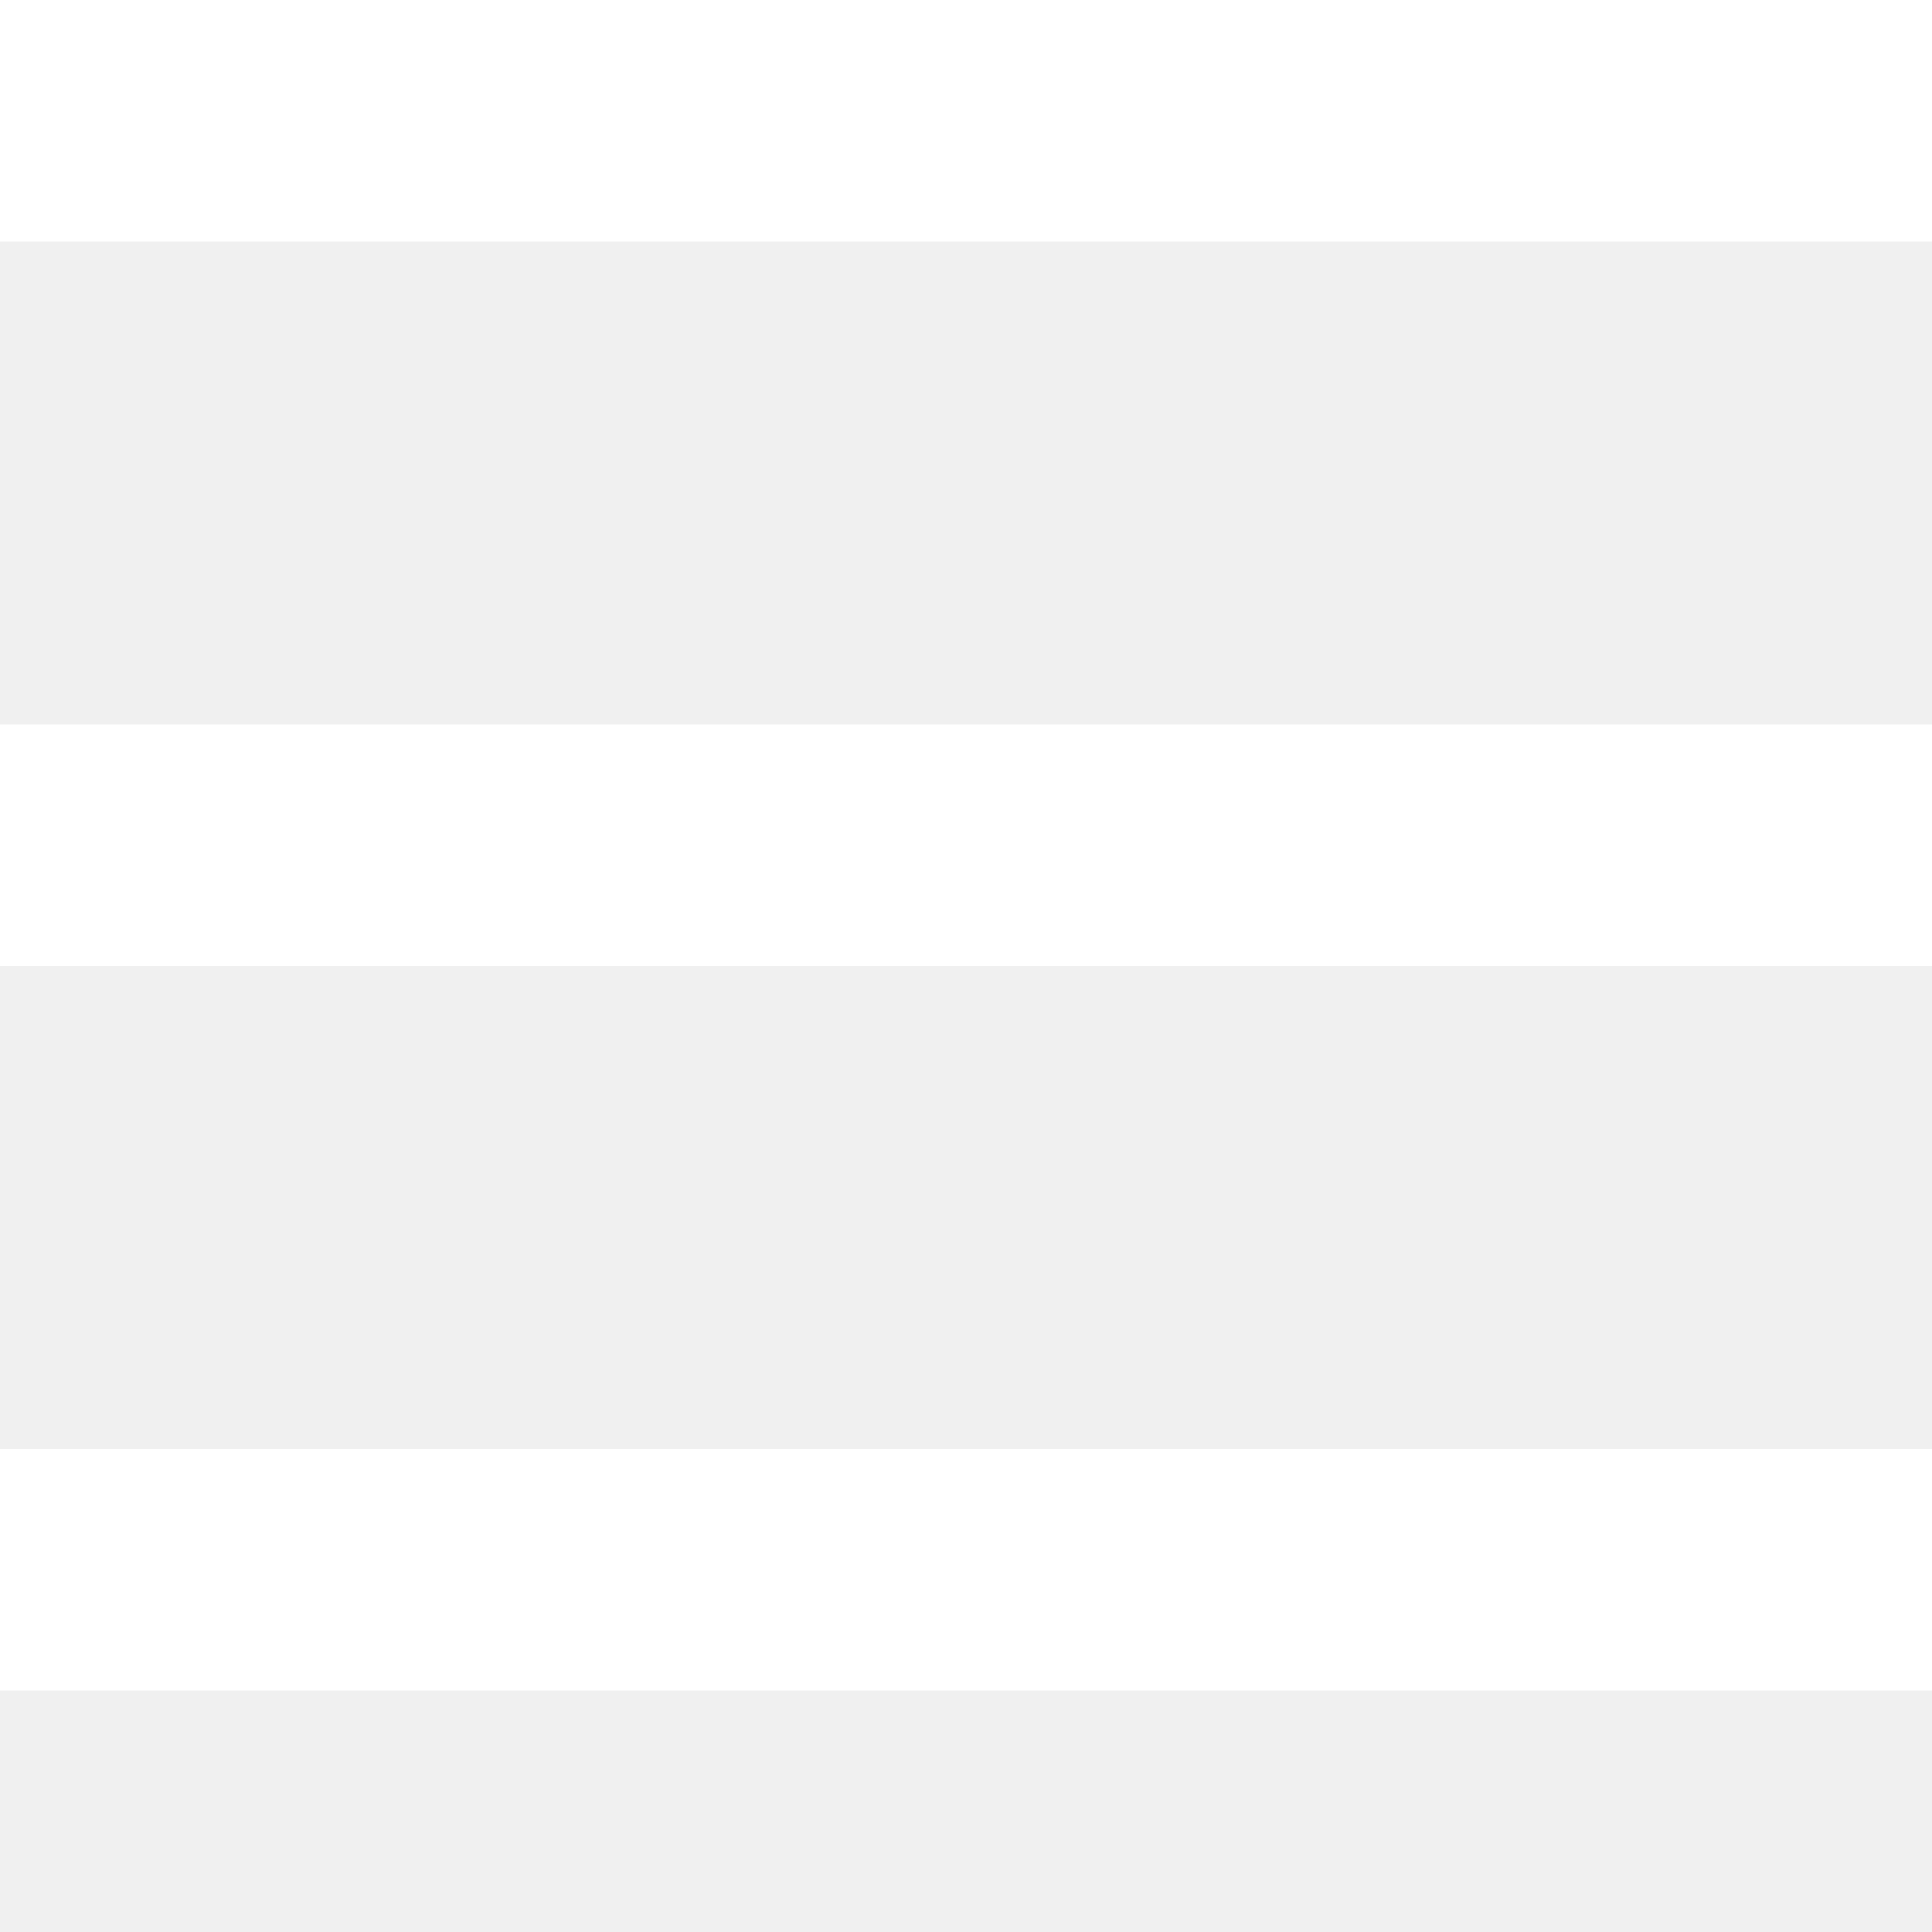
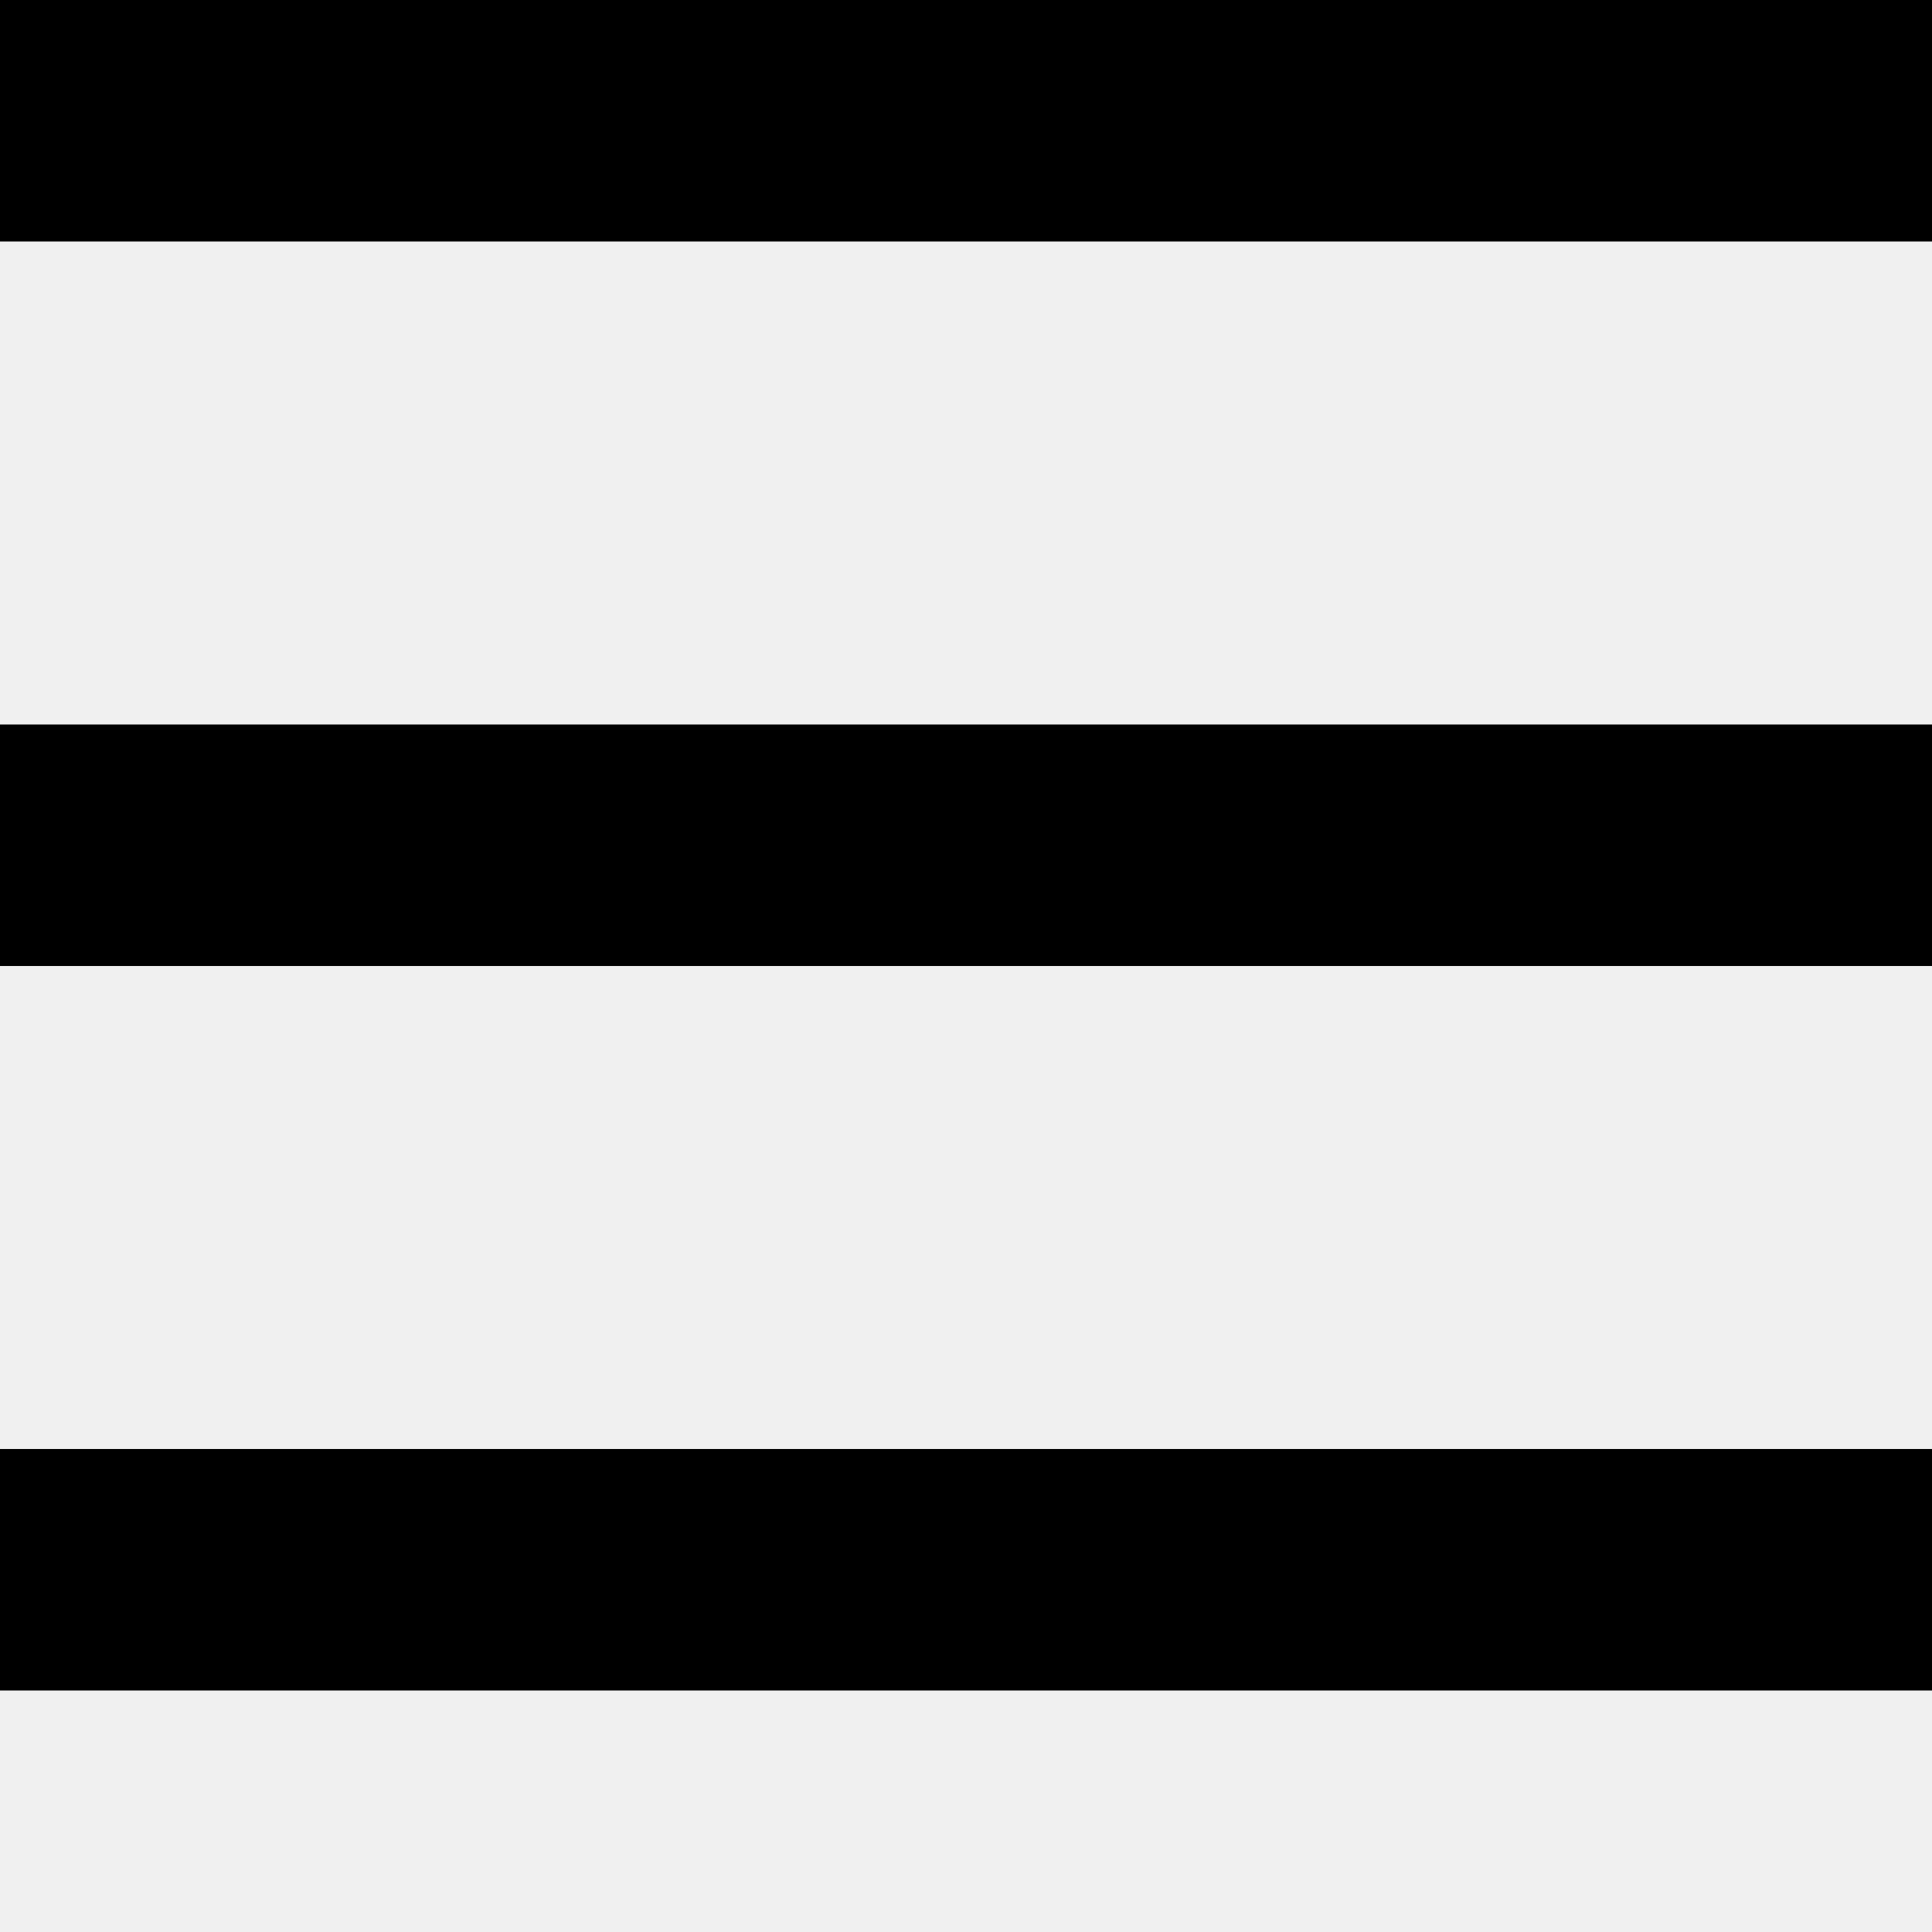
<svg xmlns="http://www.w3.org/2000/svg" width="16px" height="16px" viewBox="0 0 16 16" zoomAndPan="disable" preserveAspectRatio="none">
-   <style type="text/css"> line { stroke: #ffffff; stroke-width: 2; } </style>
+   <style type="text/css"> line { stroke: #000000; stroke-width: 2; } </style>
  <line x1="0" y1="1" x2="16" y2="1" />
  <line x1="0" y1="7" x2="16" y2="7" />
  <line x1="0" y1="13" x2="16" y2="13" />
</svg>
